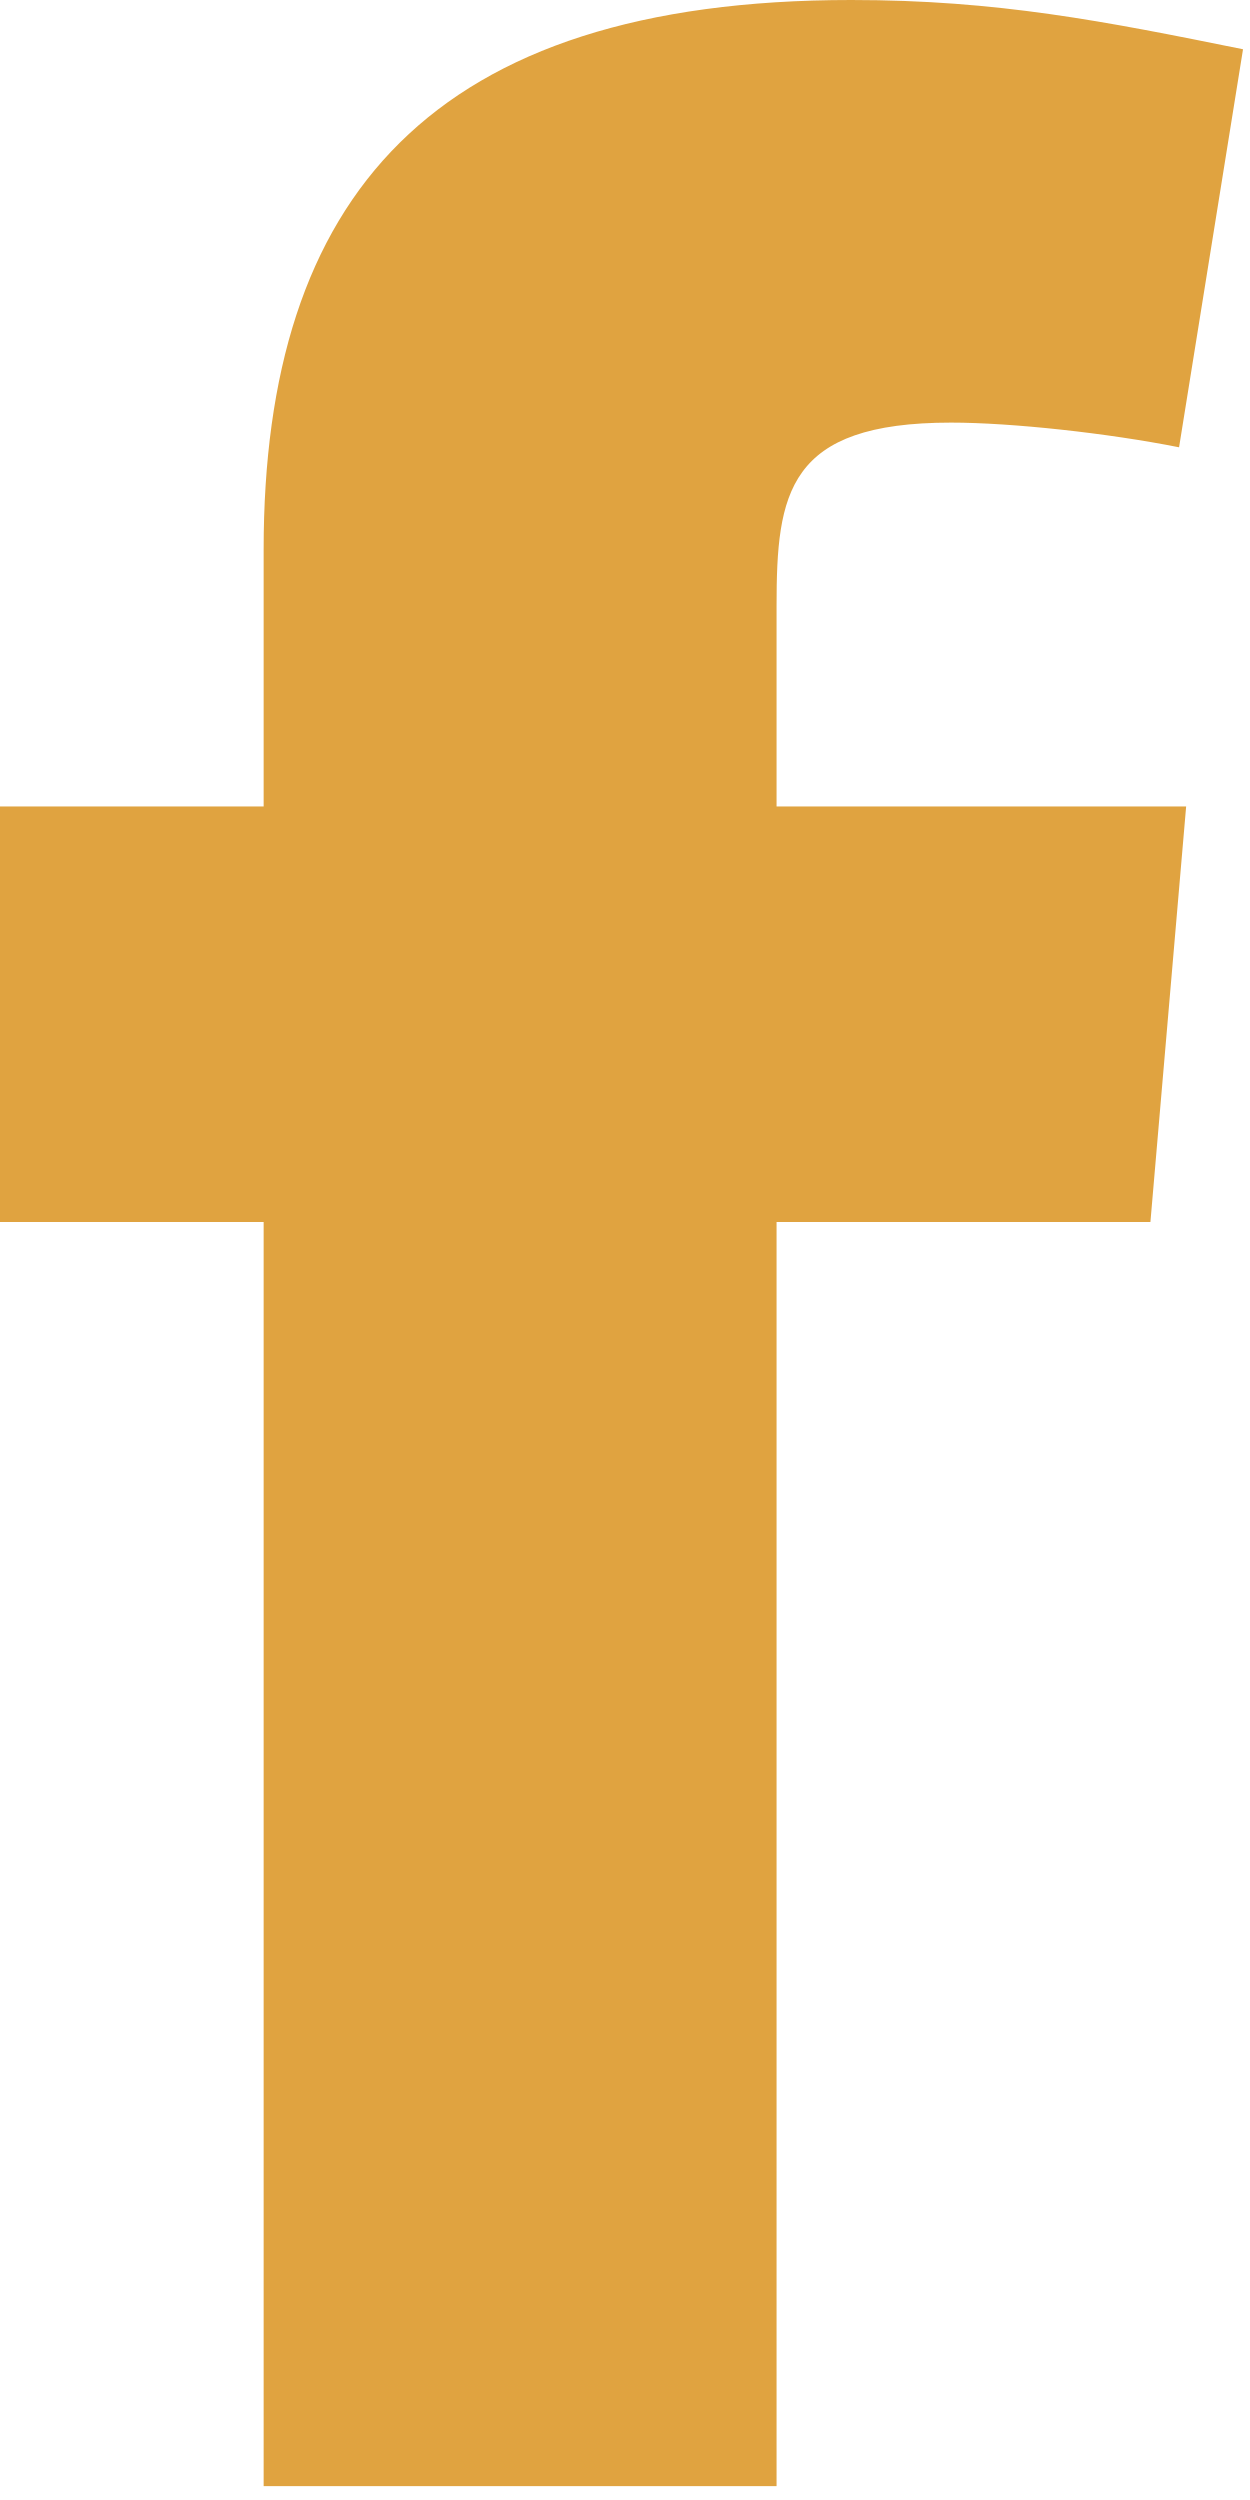
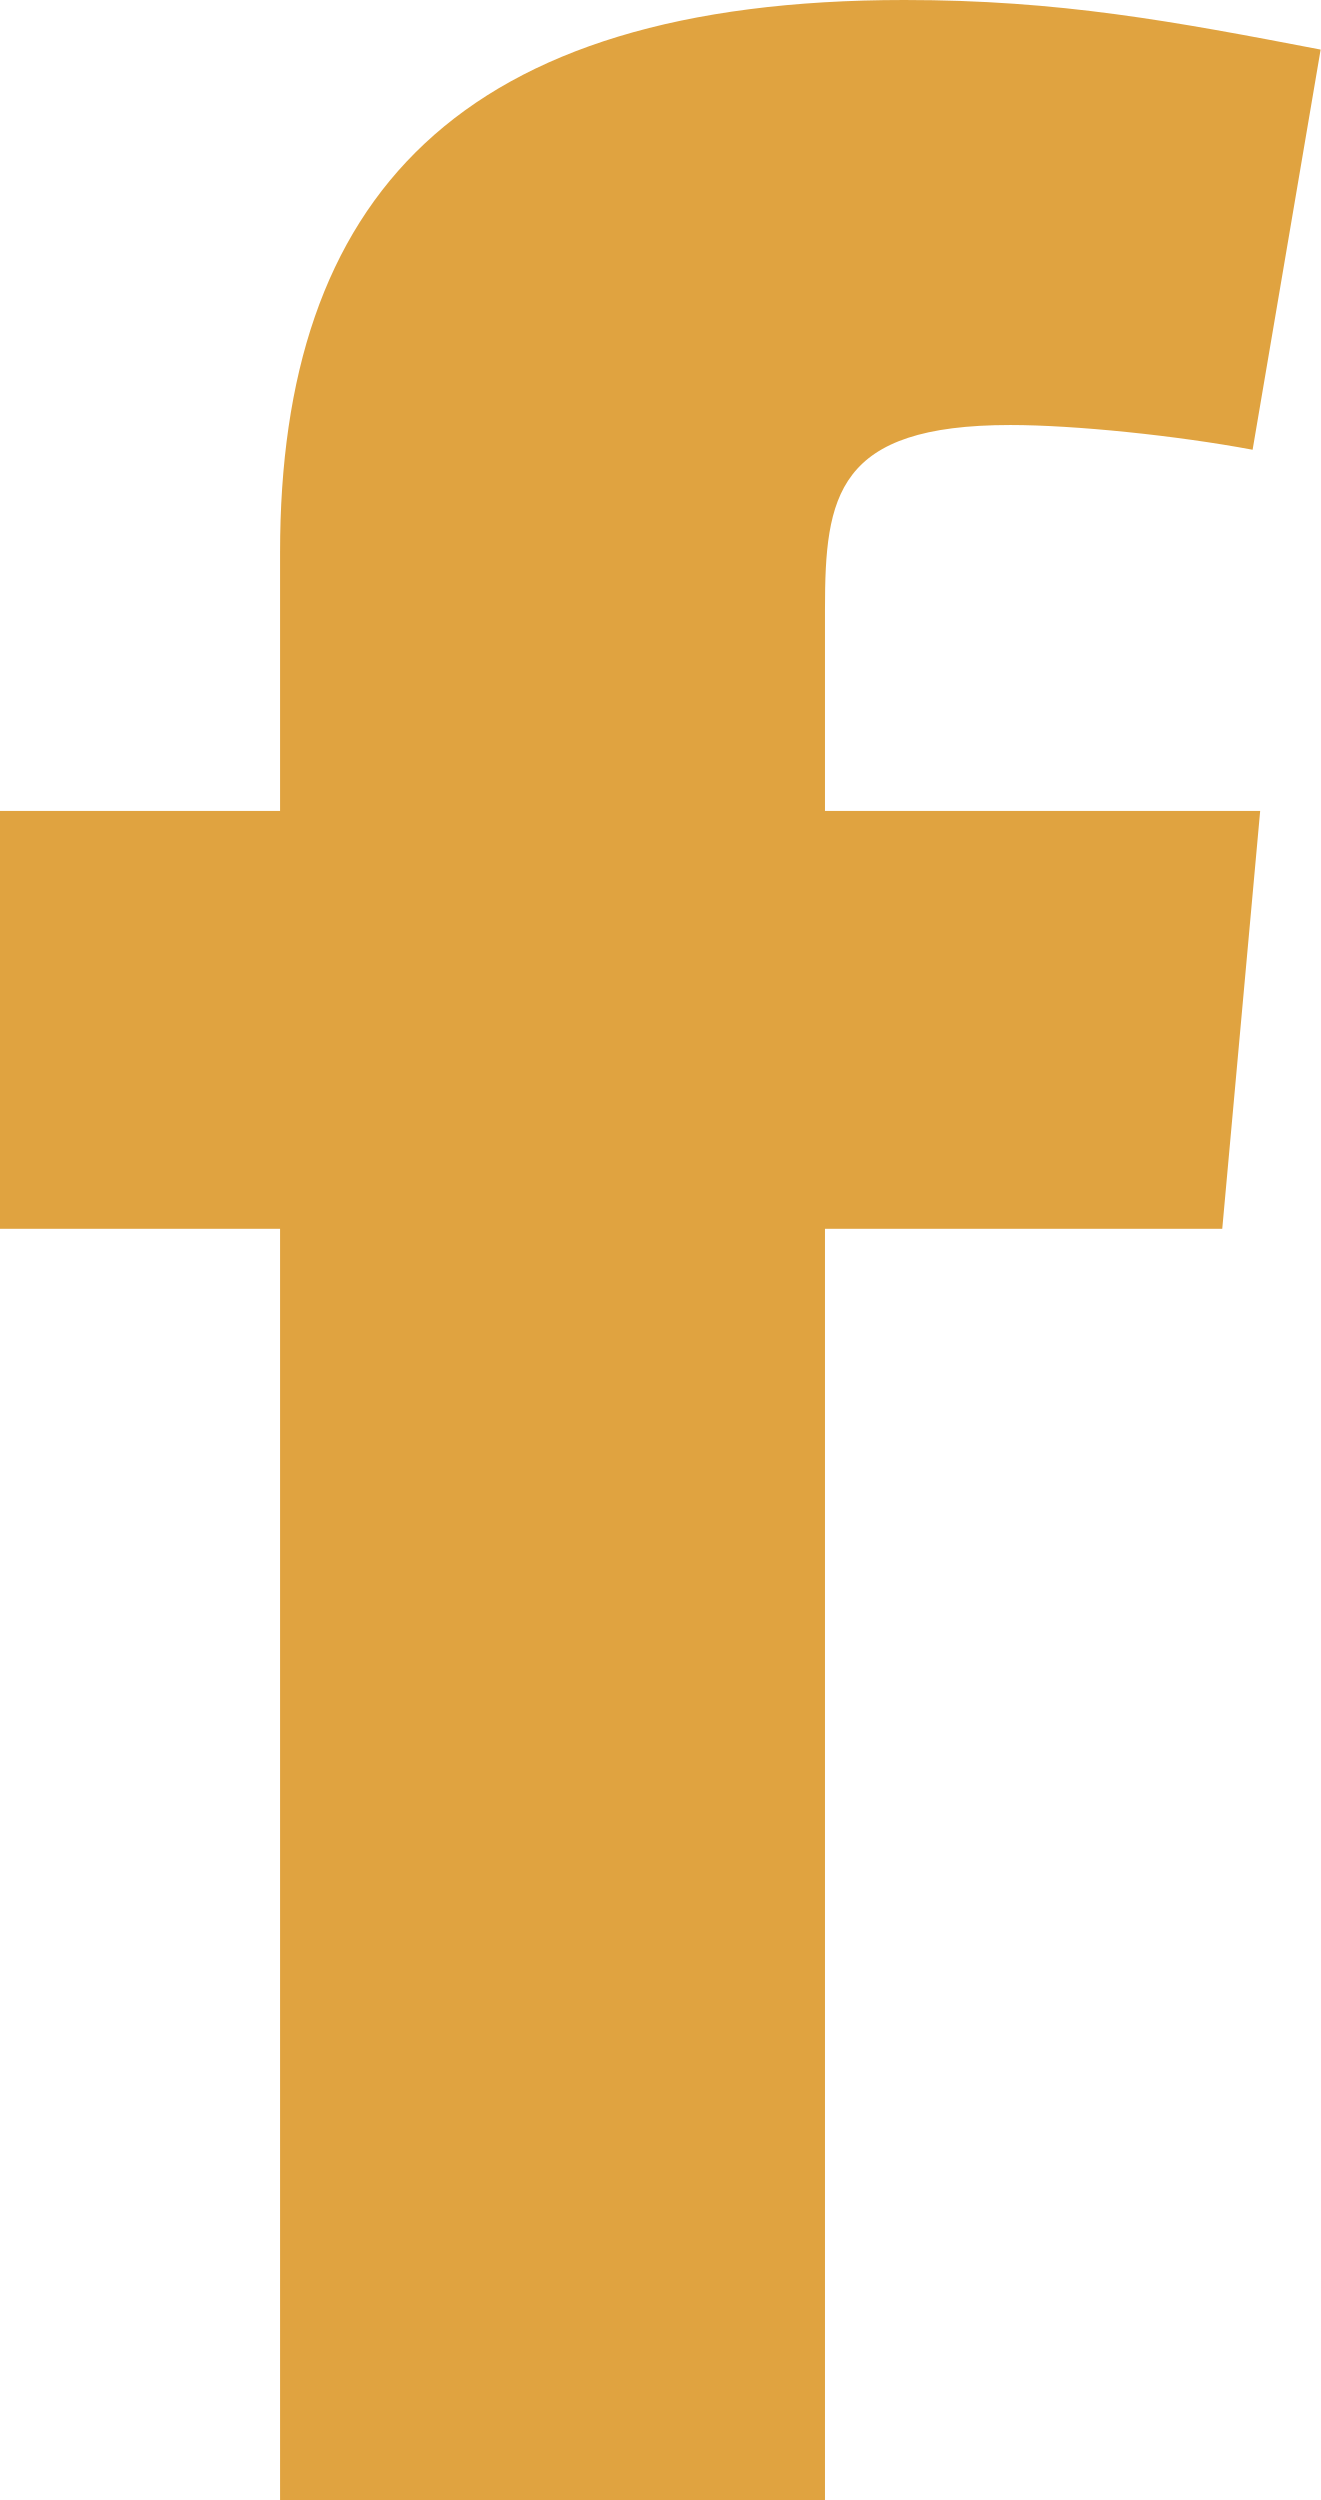
- <svg xmlns="http://www.w3.org/2000/svg" width="12" height="24" viewBox="0 0 12 24" fill="none">
-   <path fill-rule="evenodd" clip-rule="evenodd" d="M11.319 4.294C10.635 4.158 9.711 4.057 9.13 4.057C7.557 4.057 7.455 4.734 7.455 5.816V7.742H11.387L11.044 11.731H7.455V23.867H2.531V11.731H0L0 7.742H2.531V5.274C2.531 1.893 4.138 0 8.172 0C9.574 0 10.6 0.203 11.933 0.473L11.319 4.294Z" fill="#E0A340" />
+ <svg xmlns="http://www.w3.org/2000/svg" width="31.933" height="60.45" viewBox="0 0 31.933 60.45" fill="none" version="1.1" id="svg4">
+   <defs id="defs8" />
+   <path fill-rule="evenodd" clip-rule="evenodd" d="m 30.288,10.875 c -1.83,-0.343 -4.302,-0.598 -5.857,-0.598 -4.21,0 -4.483,1.713 -4.483,4.453 v 4.878 H 30.471 L 29.554,29.713 H 19.948 V 60.45 H 6.772 V 29.713 H 0 V 19.608 H 6.772 V 13.357 C 6.772,4.796 11.072,0 21.869,0 25.62,0 28.365,0.514 31.933,1.199 Z" fill="#e0a340" id="path2" style="stroke-width:2.603" />
</svg>
